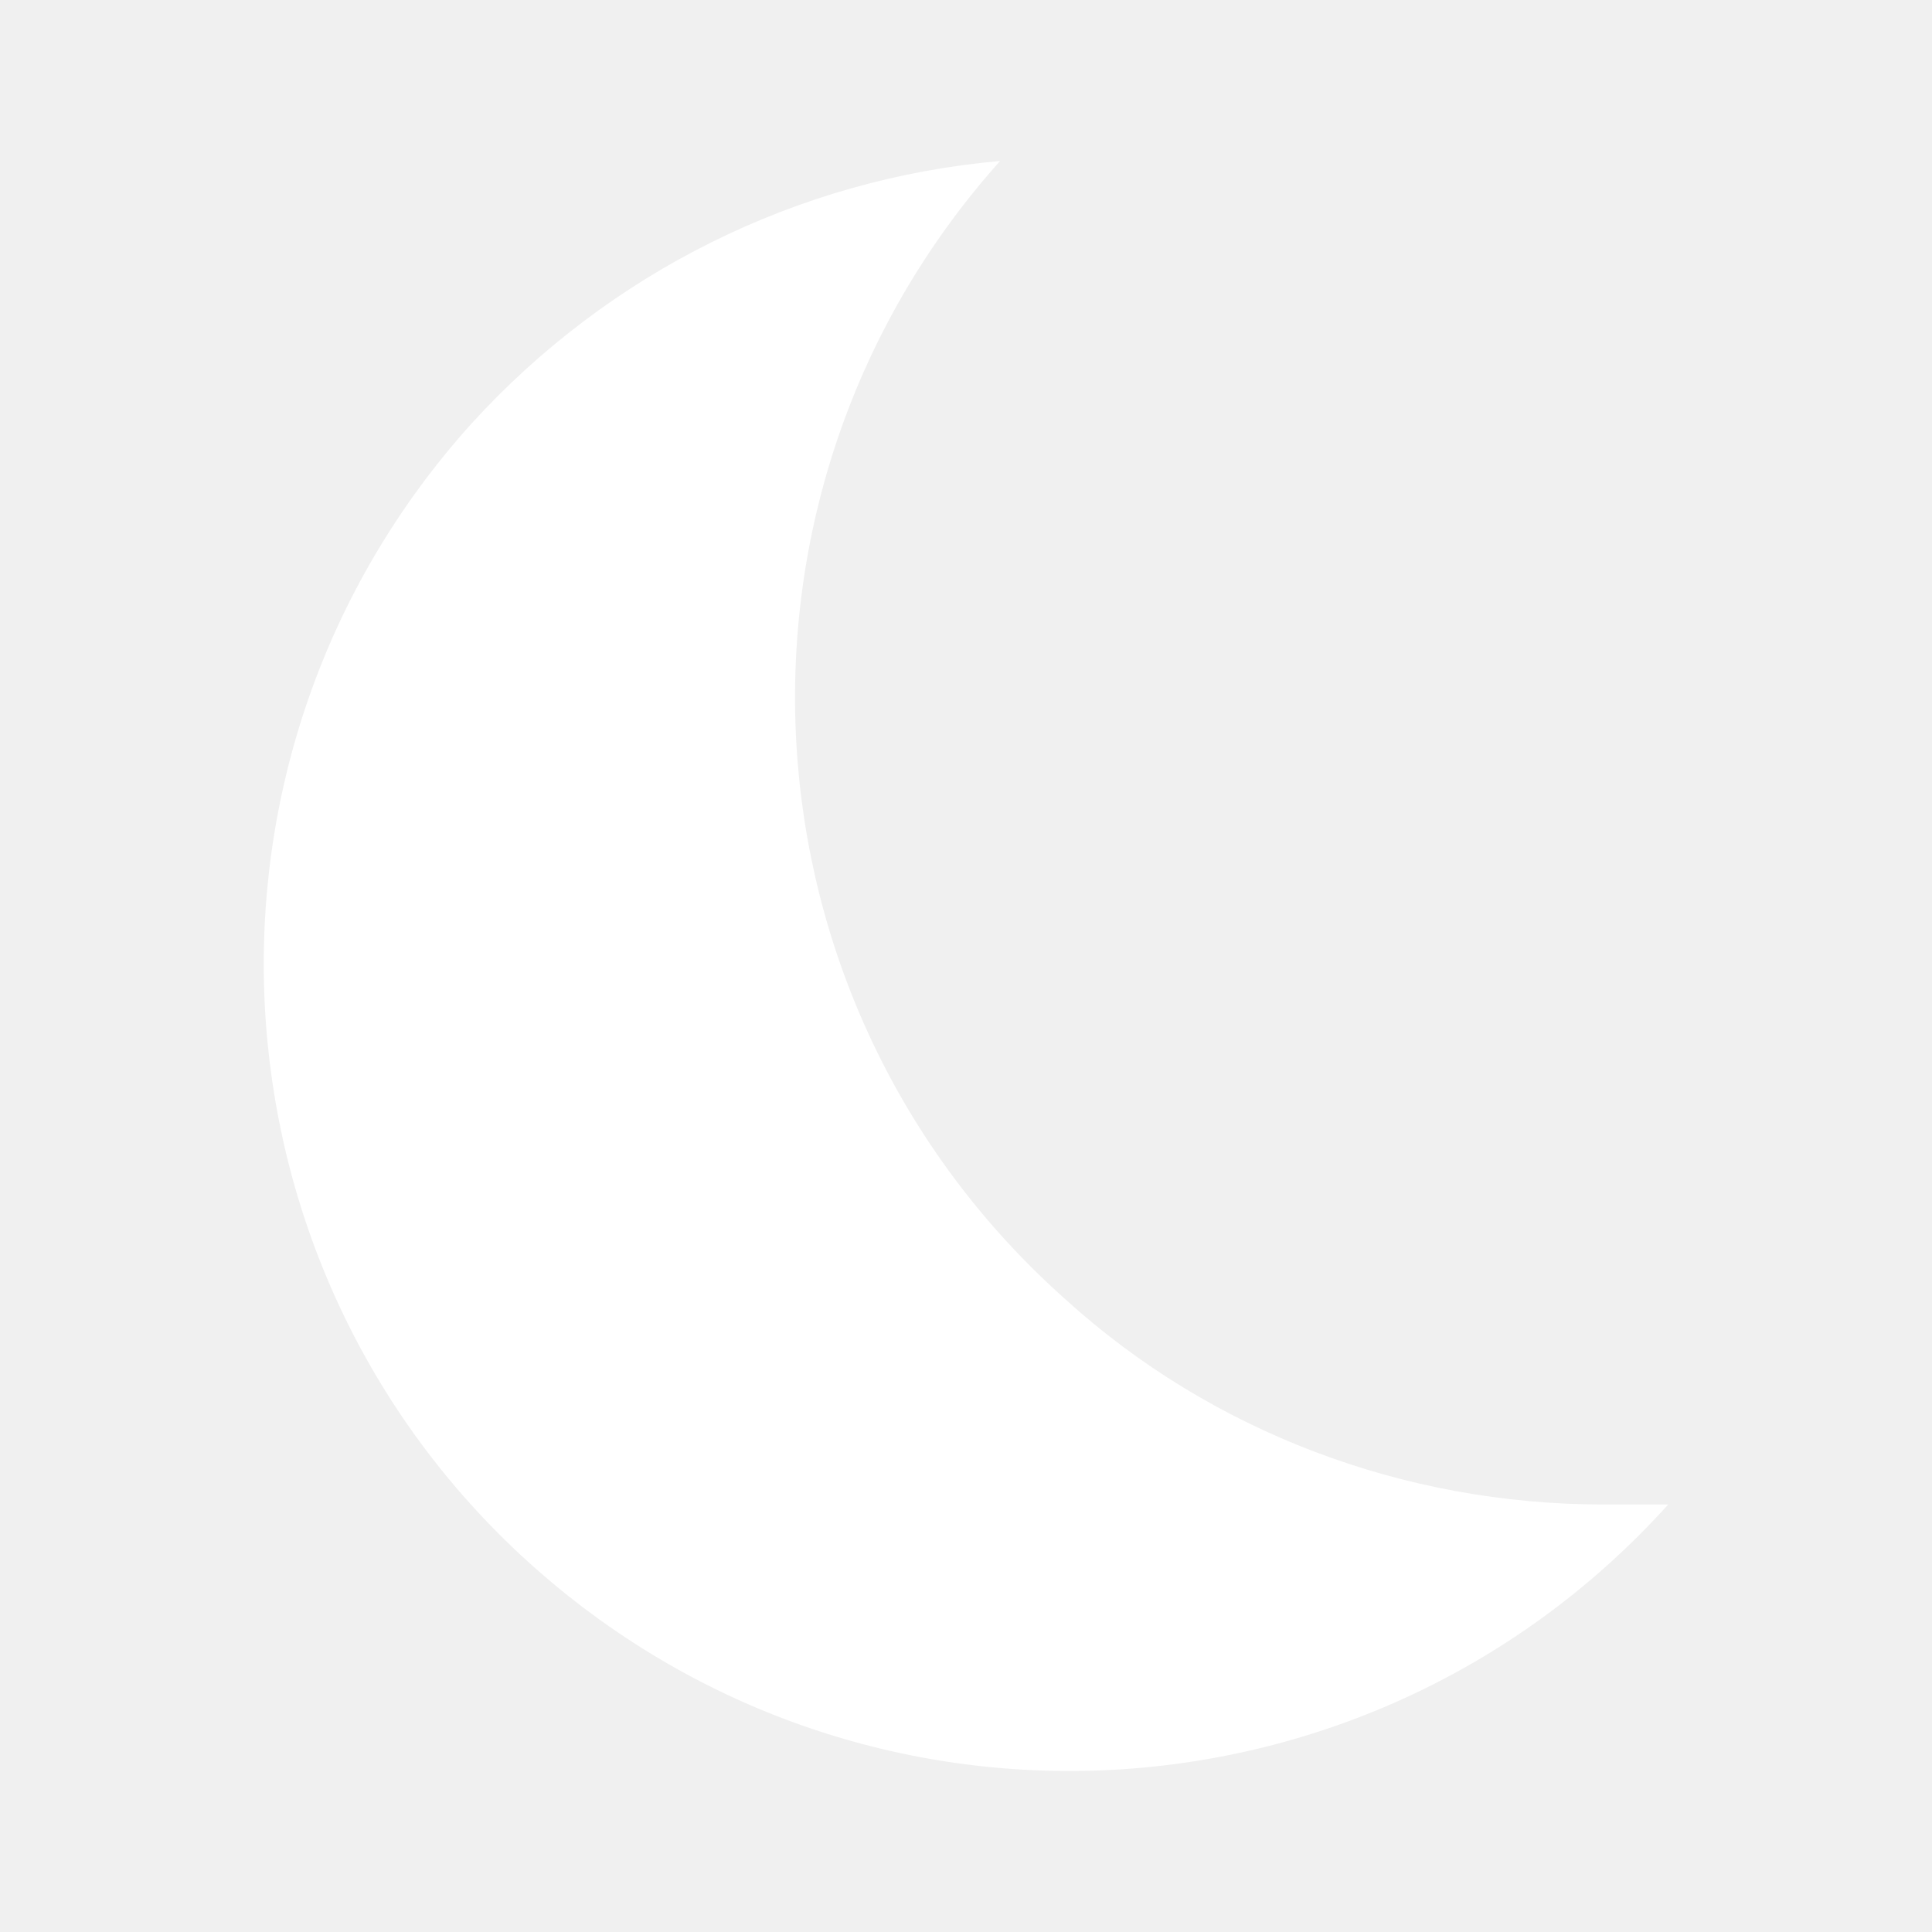
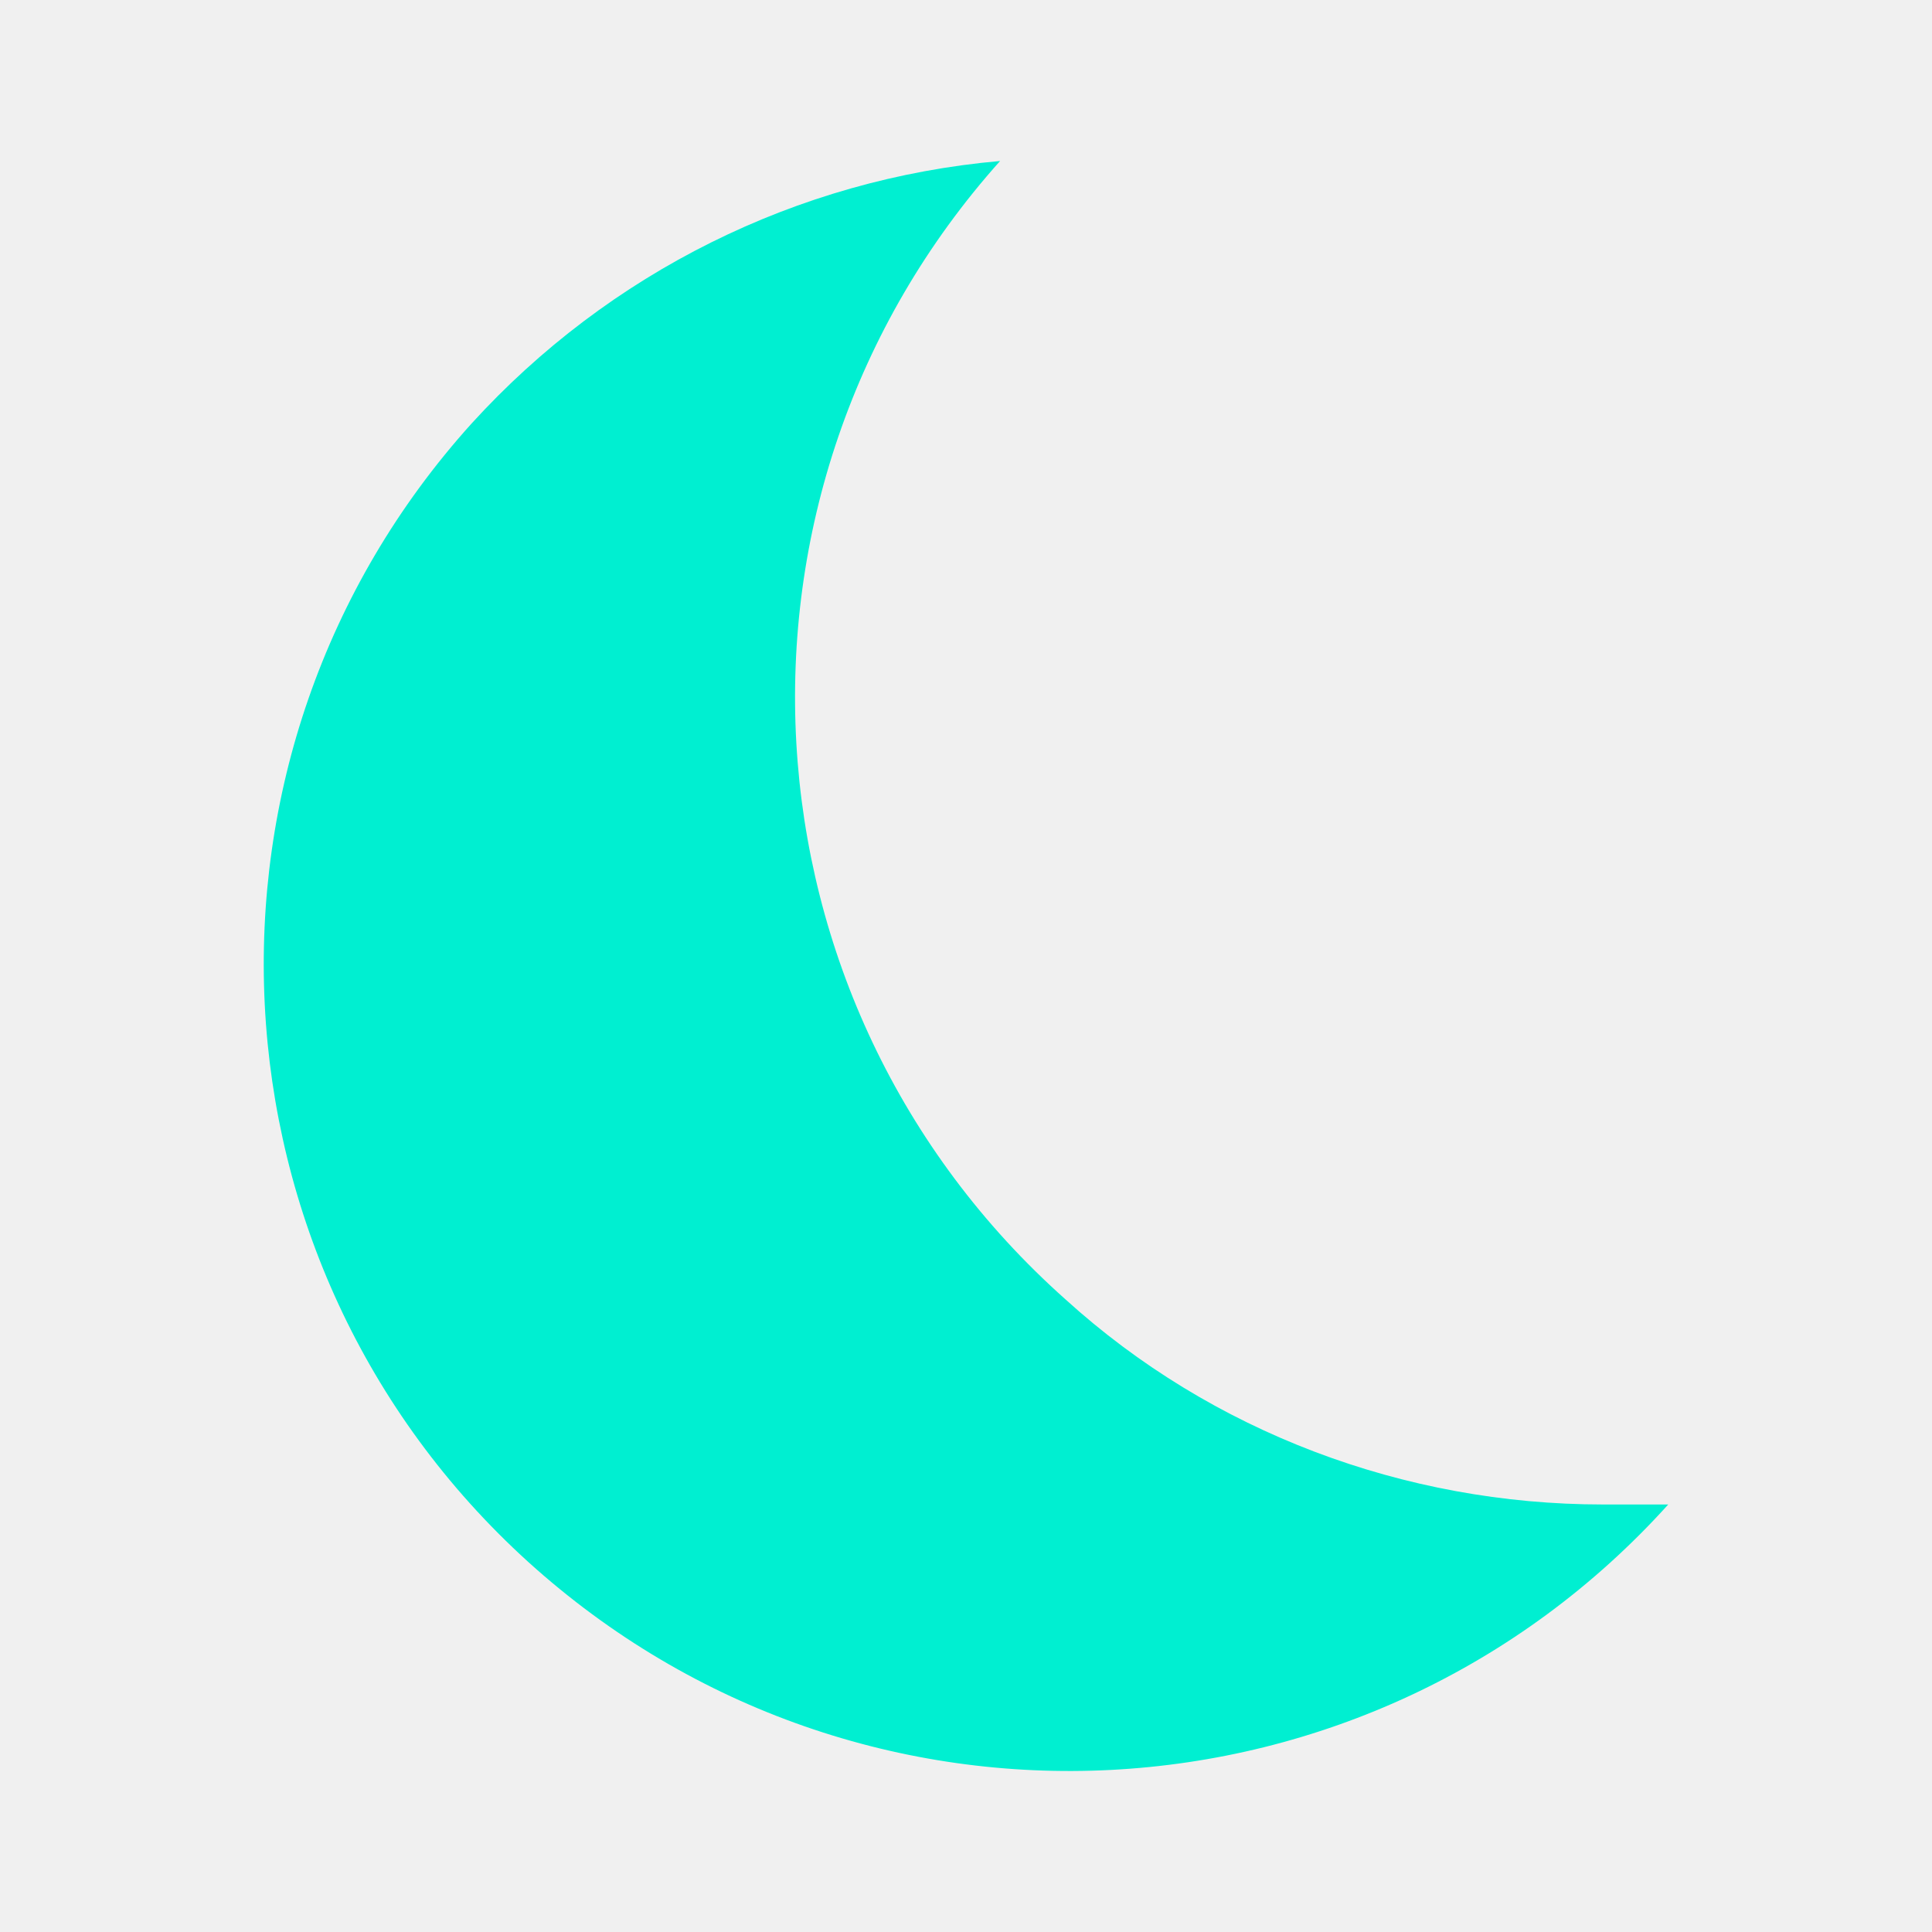
<svg xmlns="http://www.w3.org/2000/svg" version="1.1" width="240" height="240" viewBox="0 0 240 240" id="svg4">
  <defs id="defs8" />
-   <path d="M 207.236,186.892 C 170.186,227.947 106.879,231.396 65.601,194.012 24.768,156.962 21.541,93.655 58.591,52.599 75.614,33.908 98.979,22.225 124.235,20 c -36.827,41.167 -33.378,104.474 8.122,141.413 18.136,16.467 42.057,25.479 66.757,25.479 2.782,0 5.563,0 8.122,0 z" id="path2" style="fill:#ffffff;stroke-width:11.126" />
+   <path d="M 207.236,186.892 C 170.186,227.947 106.879,231.396 65.601,194.012 24.768,156.962 21.541,93.655 58.591,52.599 75.614,33.908 98.979,22.225 124.235,20 c -36.827,41.167 -33.378,104.474 8.122,141.413 18.136,16.467 42.057,25.479 66.757,25.479 2.782,0 5.563,0 8.122,0 z" id="path2" style="fill:#00efd1;stroke-width:11.126;fill-opacity:1" />
</svg>
